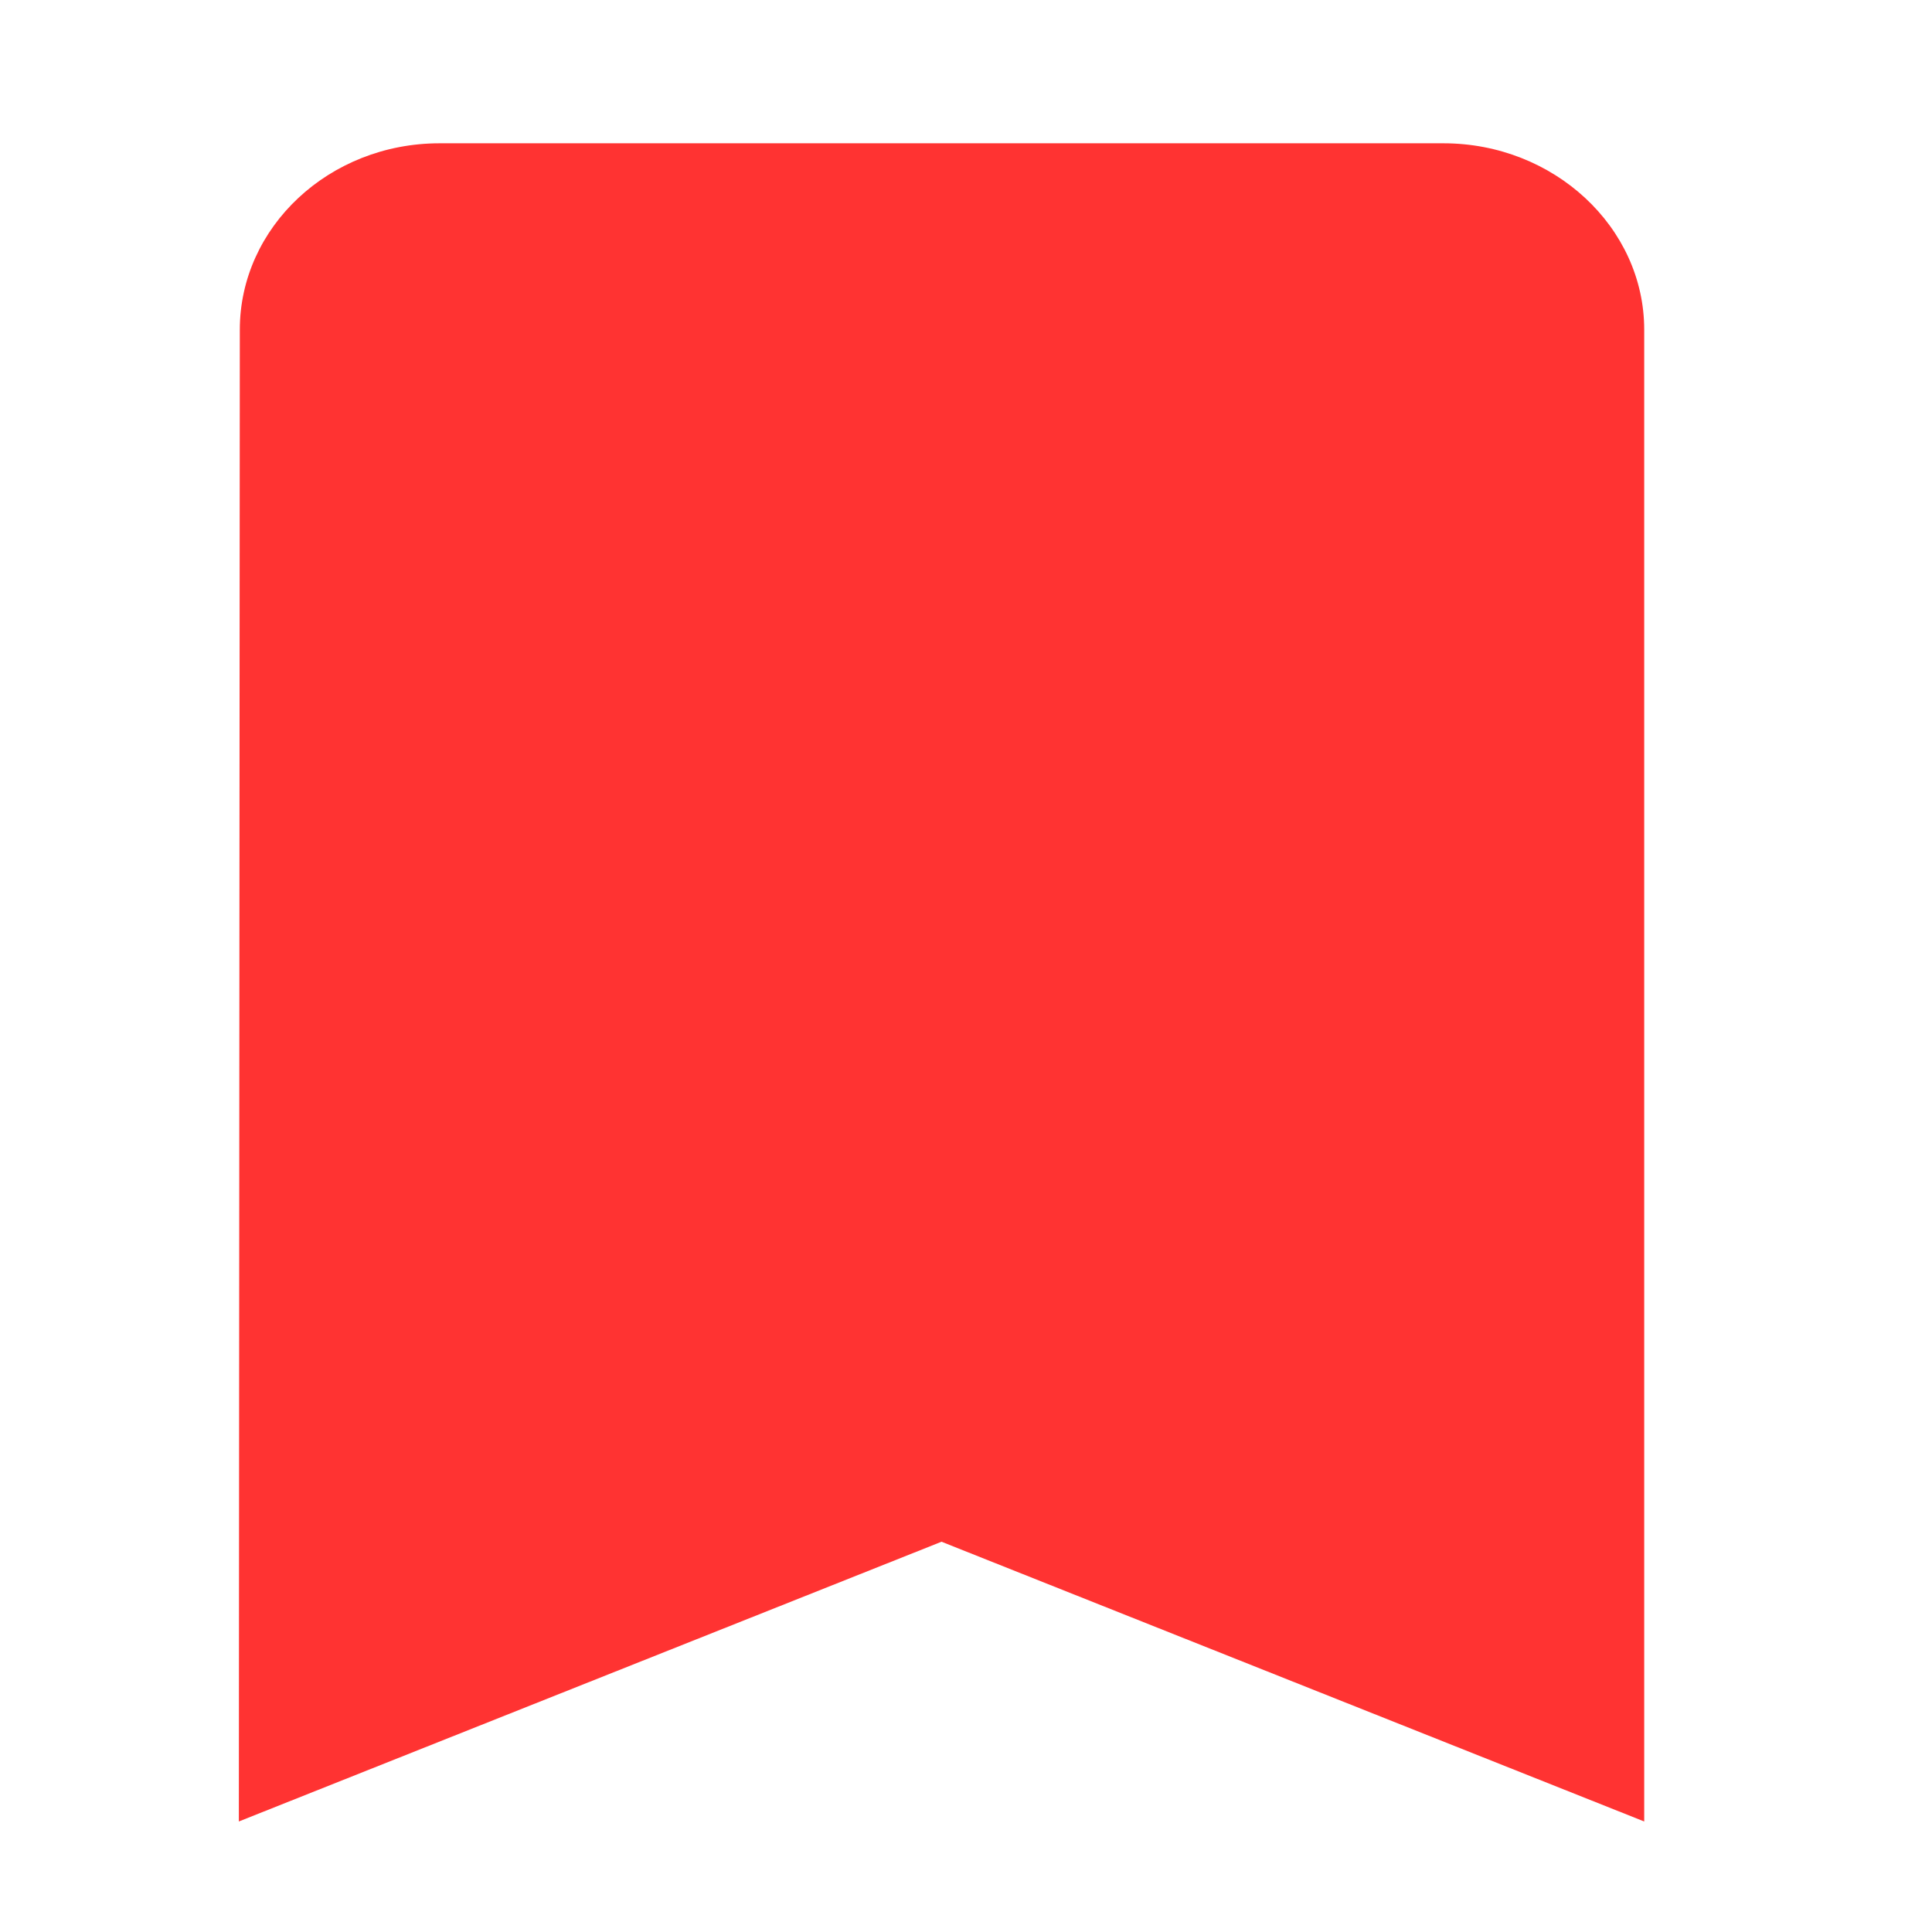
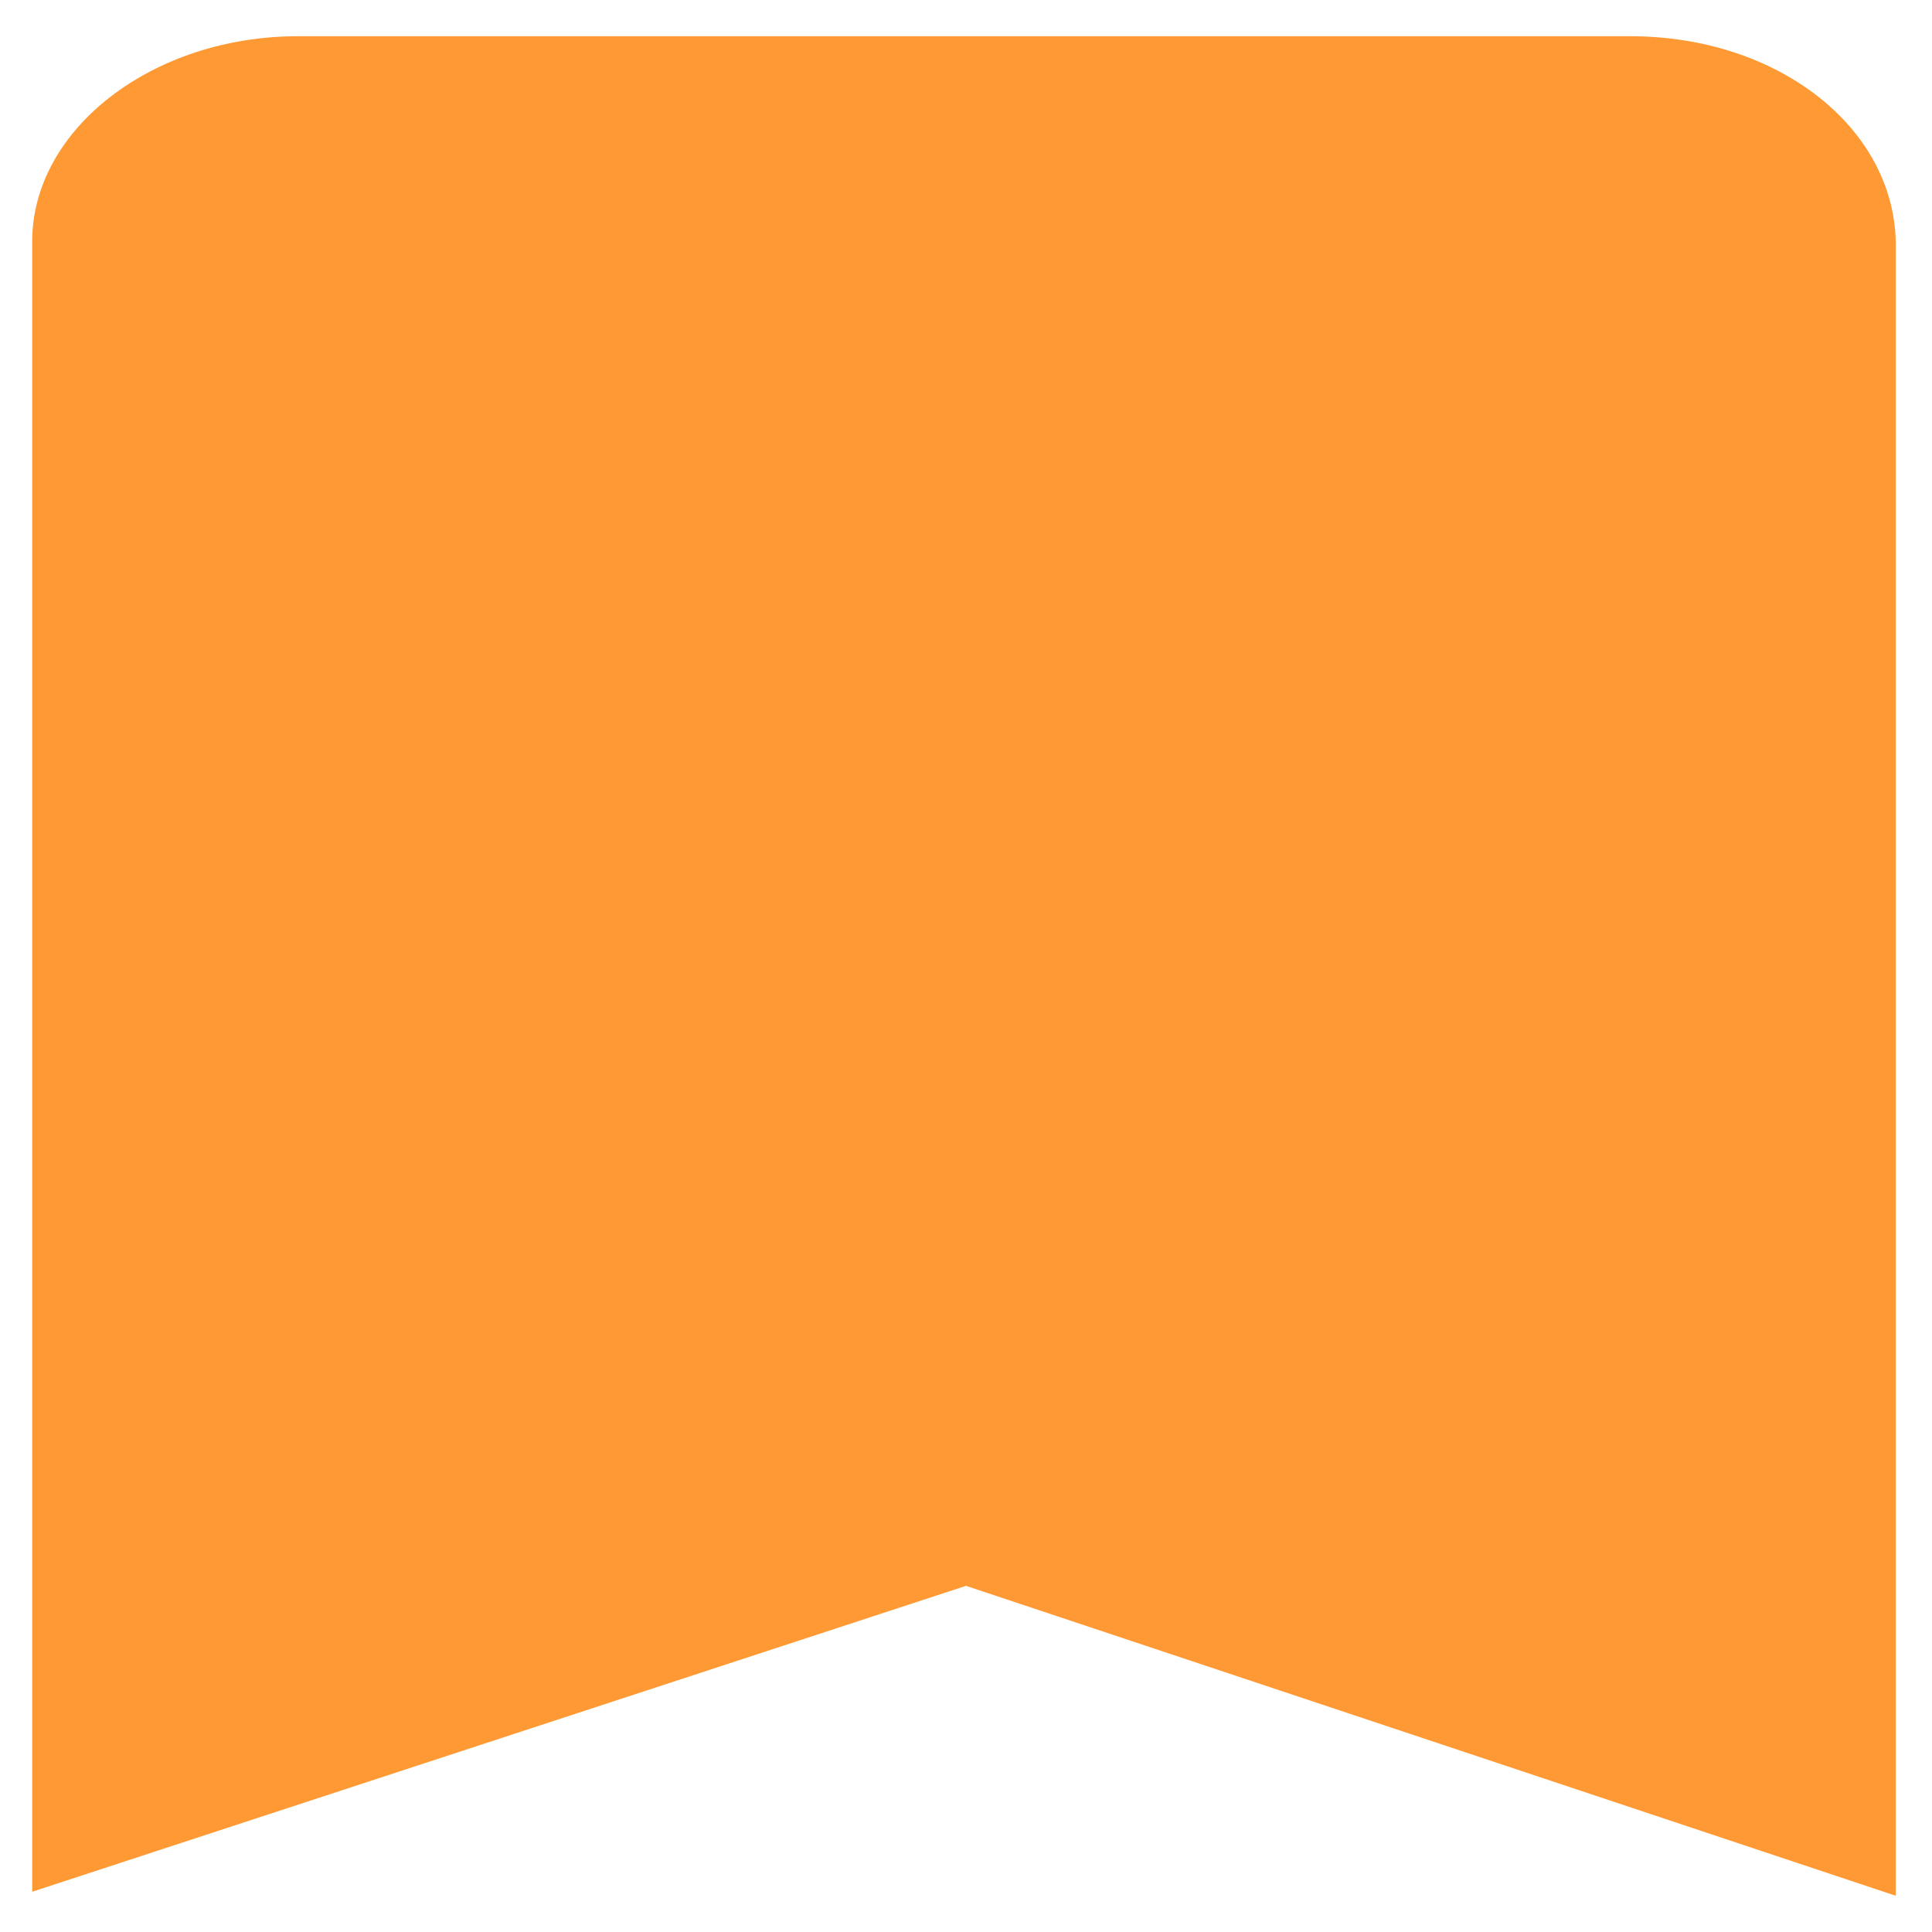
- <svg xmlns="http://www.w3.org/2000/svg" fill="#000000" height="48" viewBox="0 0 24 24" width="48" id="svg2" version="1.1">
-   <defs id="defs10" />
-   <path d="m 17.93,1.78 -12.47,0 c -1.372,0 -2.481,1.042 -2.481,2.316 l -0.012,18.531 8.729,-3.475 8.729,3.475 0,-18.531 c 0,-1.274 -1.122,-2.316 -2.494,-2.316 z" id="path4" style="fill:#ff3332;fill-opacity:1" />
-   <path d="M0 0h24v24H0z" fill="none" id="path6" />
+ <svg xmlns="http://www.w3.org/2000/svg" version="1.1" id="svg2" x="0px" y="0px" viewBox="0 0 48 48" style="enable-background:new 0 0 48 48;" xml:space="preserve">
+   <style type="text/css">
+ 	.st0{fill:#FF9933;}
+ 	.st1{fill:none;}
+ </style>
+   <path id="path4" class="st0" d="M40.5,0.9l-33.1,0c-3.6,0-6.6,2.3-6.6,5.1l0,41L24,39.4l23.1,7.7  l0-41C47.1,3.2,44.2,0.9,40.5,0.9z" />
+   <path id="path6" class="st1" d="M0,0h48v48H0V0z" />
</svg>
